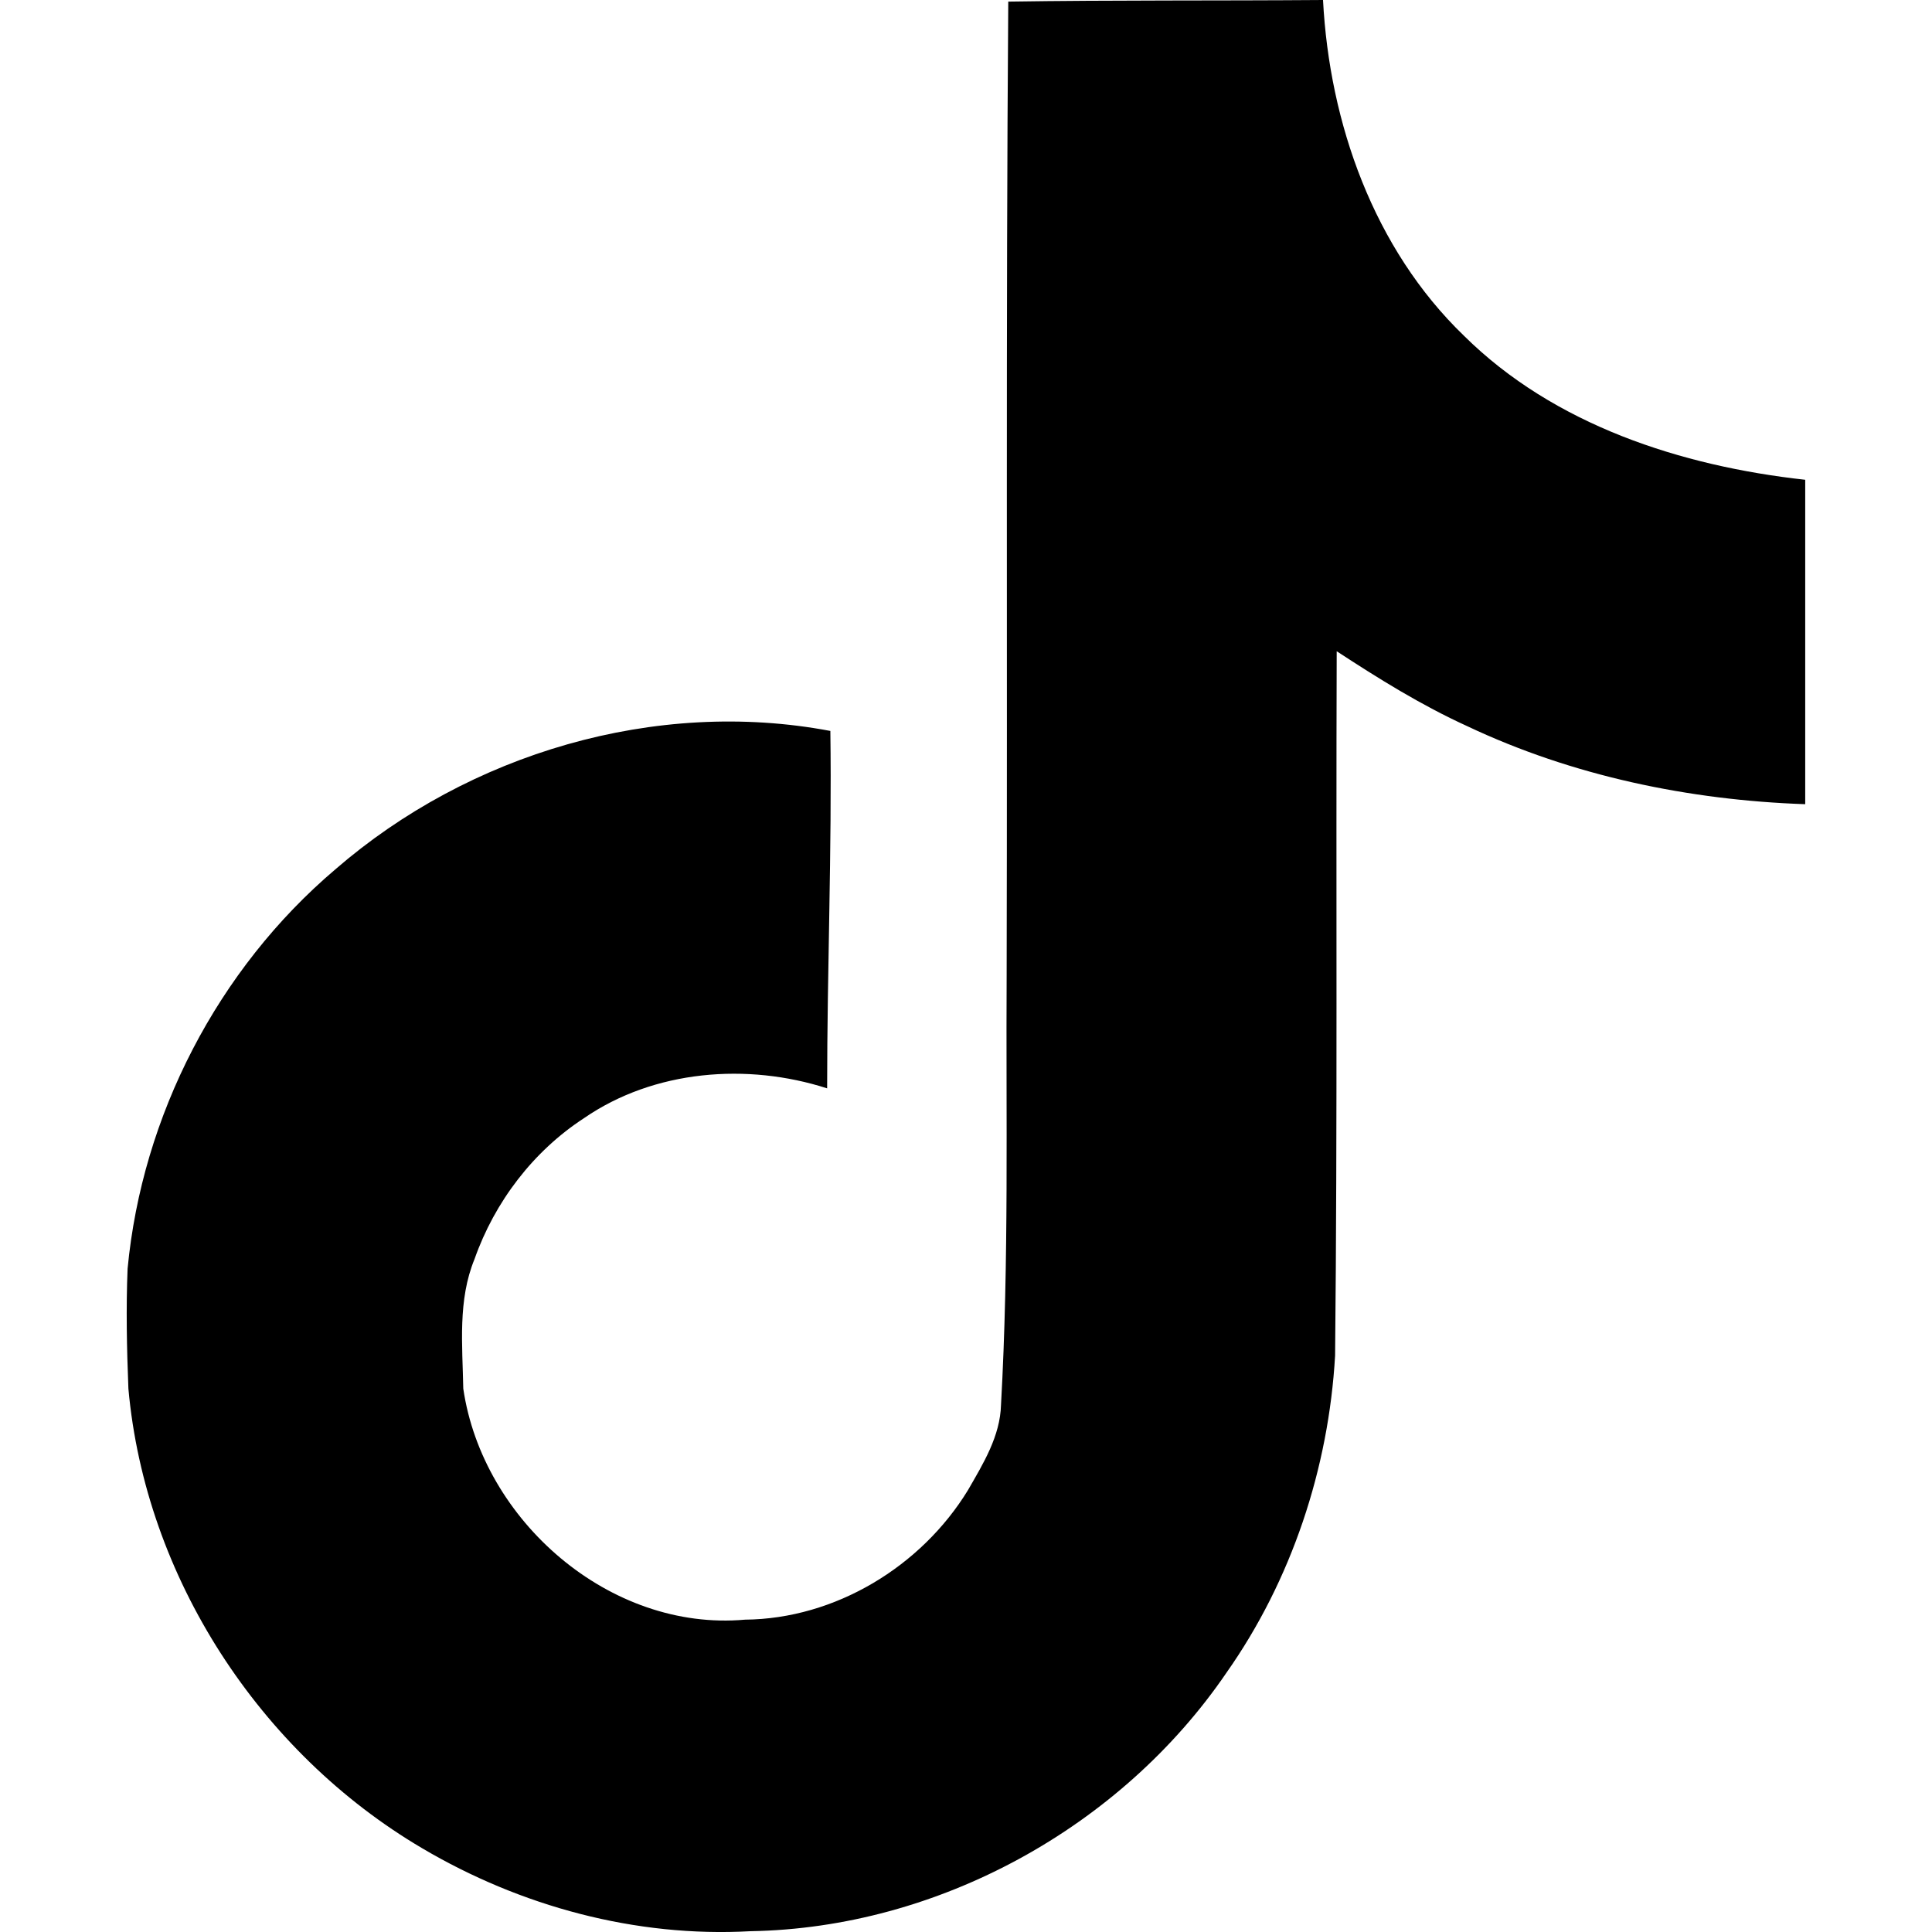
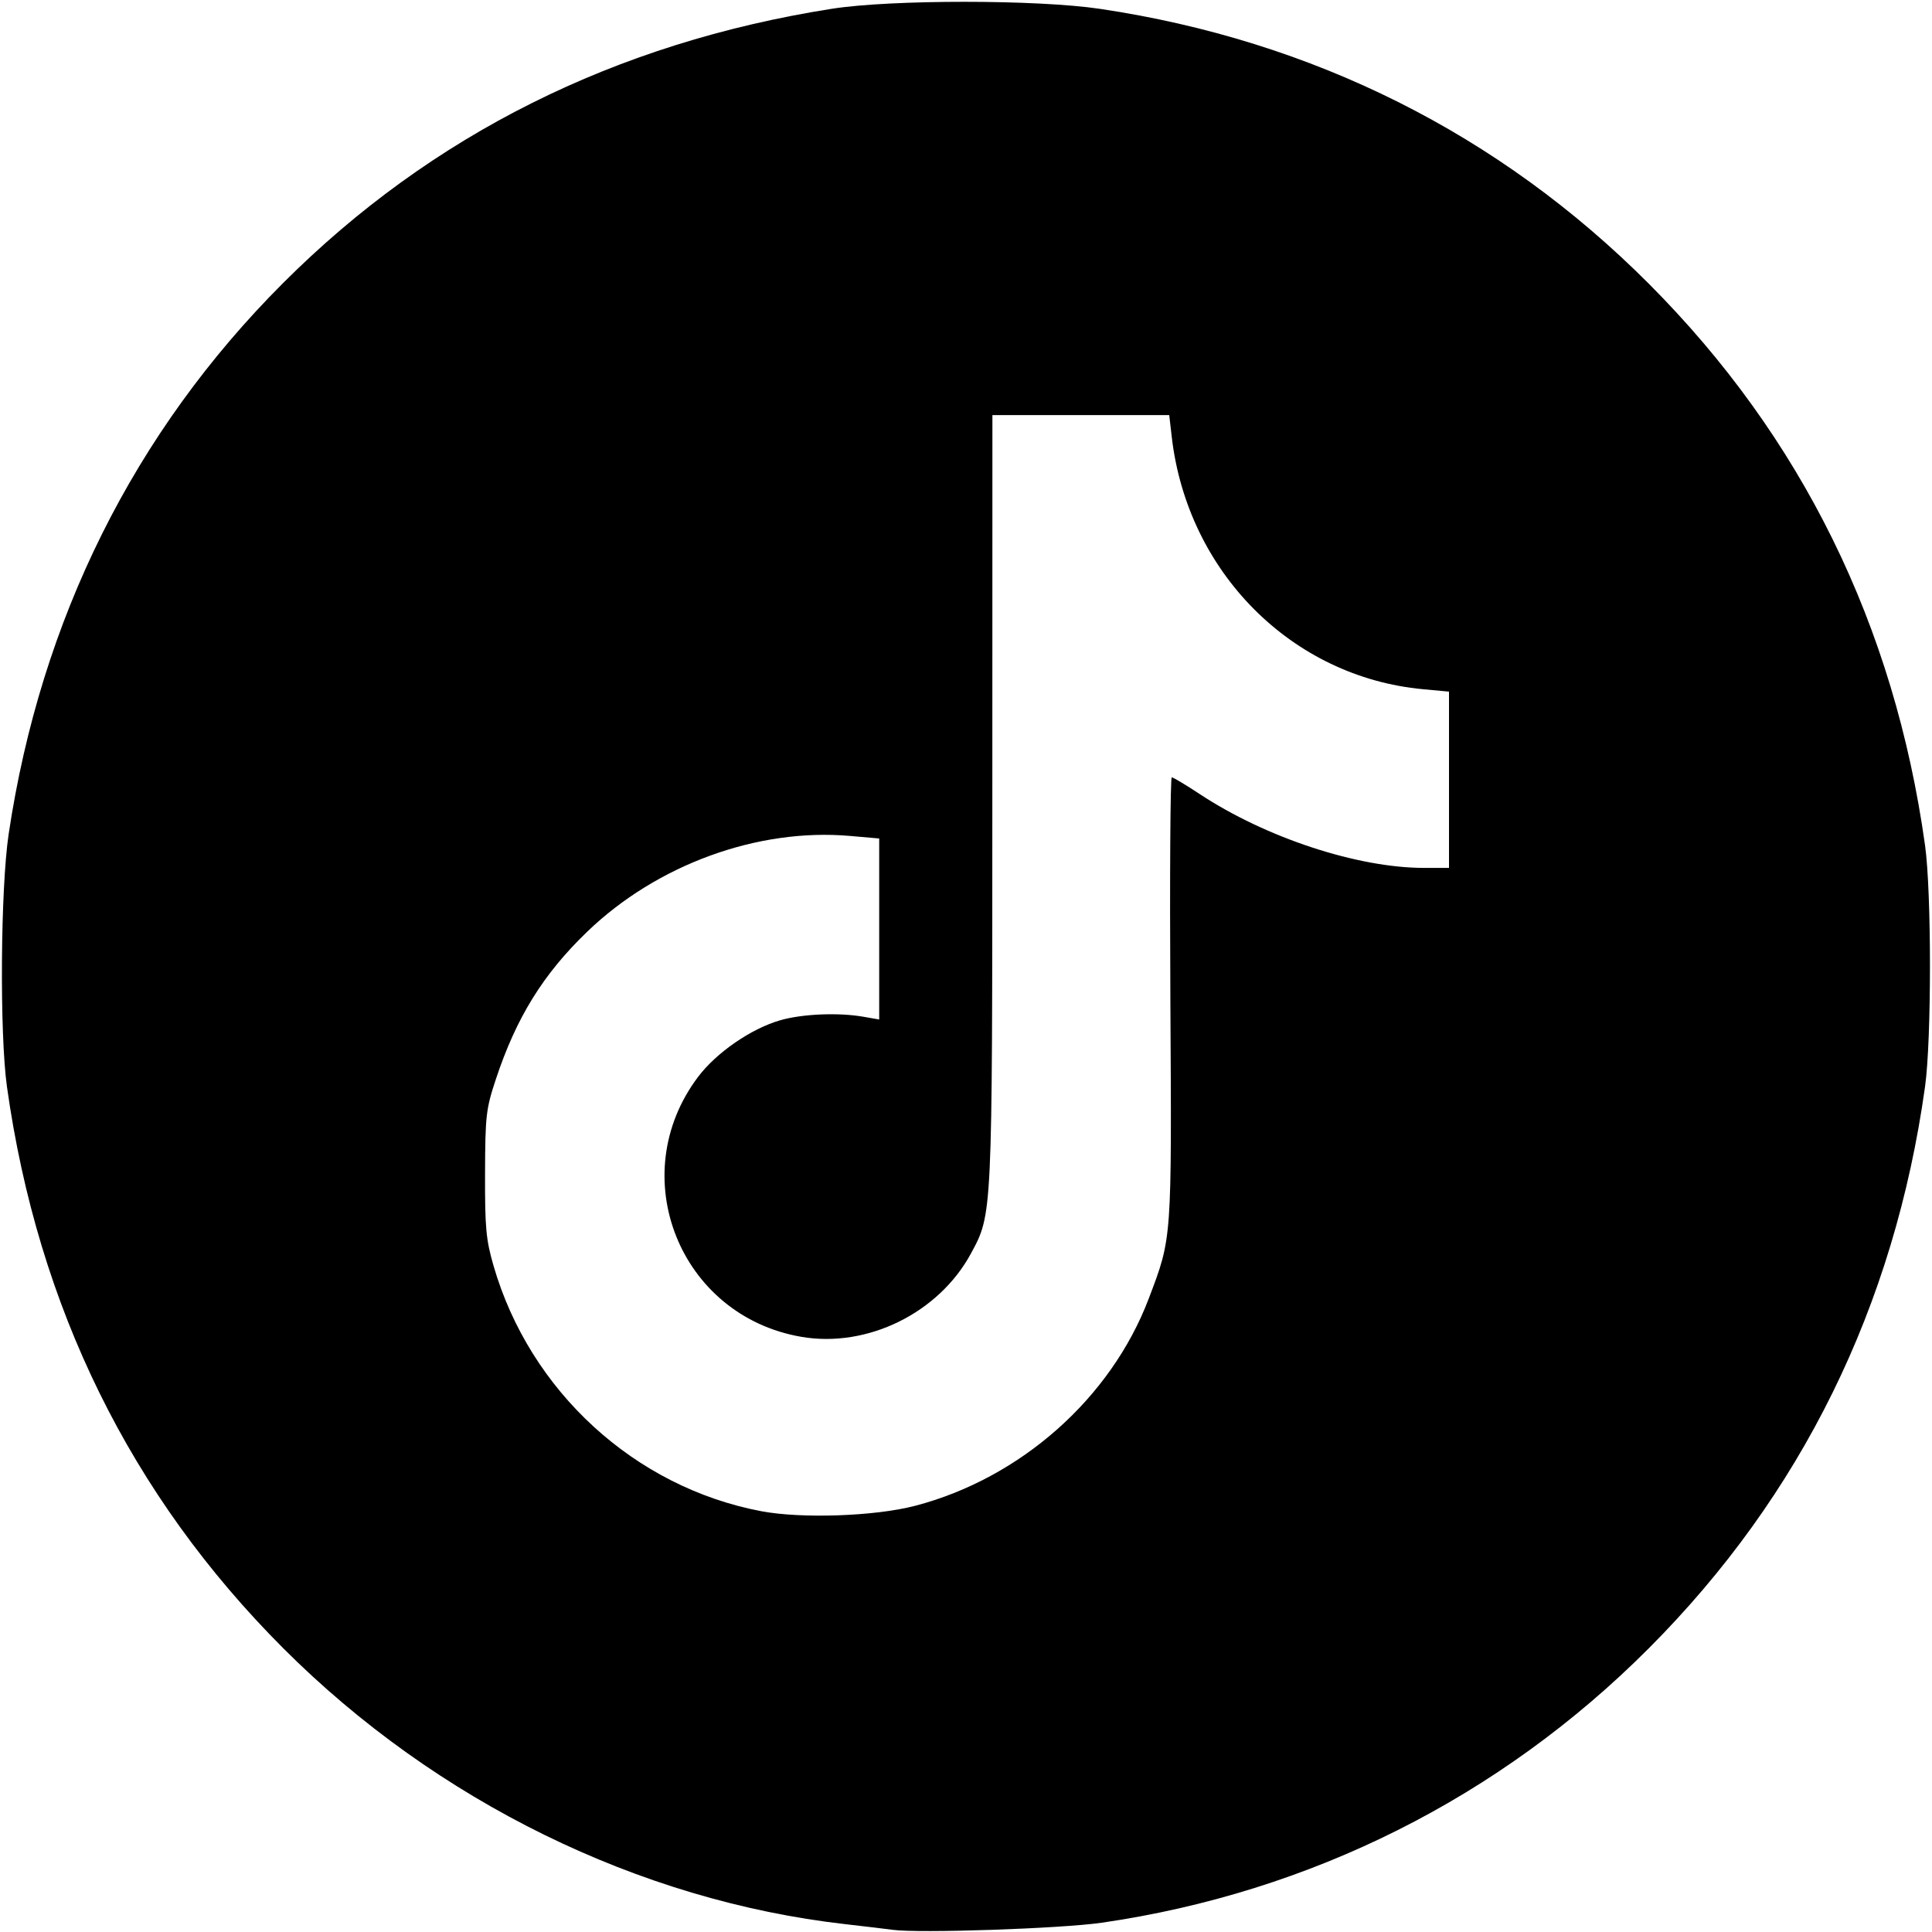
- <svg viewBox="0 0 24 24" fill="currentColor">
-   <path d="M12.525.02c1.31-.02 2.61-.01 3.91-.02.08 1.53.63 3.09 1.75 4.17 1.12 1.11 2.7 1.62 4.24 1.79v4.03c-1.44-.05-2.89-.35-4.2-.97-.57-.26-1.1-.59-1.62-.93-.01 2.92.01 5.84-.02 8.75-.08 1.4-.54 2.79-1.35 3.94-1.31 1.92-3.58 3.17-5.91 3.21-1.43.08-2.86-.31-4.08-1.03-2.02-1.19-3.44-3.37-3.65-5.71-.02-.5-.03-1-.01-1.49.18-1.9 1.12-3.72 2.58-4.96 1.66-1.44 3.98-2.13 6.15-1.72.02 1.48-.04 2.96-.04 4.44-.99-.32-2.15-.23-3.02.37-.63.41-1.11 1.04-1.36 1.75-.21.51-.15 1.07-.14 1.61.24 1.64 1.82 3.02 3.5 2.87 1.12-.01 2.19-.66 2.77-1.61.19-.33.4-.67.41-1.06.1-1.79.06-3.57.07-5.36.01-4.03-.01-8.05.02-12.07z" />
+ <svg xmlns="http://www.w3.org/2000/svg" width="135.467mm" height="135.467mm" viewBox="0 0 135.467 135.467" version="1.1" id="svg1" xml:space="preserve">
+   <defs id="defs1" />
+   <g id="layer1" transform="translate(-40.74583,-75.14168)">
+     <path style="fill:#000000" d="m 103.32,210.454 c -0.437,-0.06 -1.925,-0.238 -3.307,-0.395 -14.467,-1.646 -28.68,-8.62 -39.388,-19.328 -10.716,-10.716 -17.225,-23.937 -19.391,-39.388 -0.522,-3.722 -0.453,-13.897 0.12,-17.727 2.251,-15.044 8.794,-28.181 19.239,-38.626 10.399,-10.399 23.293,-16.843 38.48,-19.233 4.153,-0.653 14.398,-0.651 18.799,0.005 14.927,2.223 28.012,8.776 38.484,19.273 10.72,10.746 17.216,23.953 19.368,39.374 0.461,3.304 0.461,13.63 0,16.933 -2.148,15.397 -8.665,28.646 -19.368,39.374 -10.43,10.455 -23.708,17.116 -38.351,19.241 -2.863,0.415 -12.831,0.753 -14.684,0.497 z m 1.587,-29.727 c 7.408,-1.938 13.738,-7.552 16.387,-14.535 1.633,-4.306 1.611,-3.993 1.515,-21.001 -0.048,-8.549 -0.004,-15.544 0.098,-15.544 0.102,0 0.976,0.522 1.941,1.16 4.649,3.072 11.08,5.19 15.754,5.19 h 1.744 v -6.18 -6.18 l -1.821,-0.169 c -9.2,-0.855 -16.523,-8.21 -17.62,-17.7 l -0.176,-1.521 h -6.199 -6.199 l -0.005,26.921 c -0.005,29.342 0.007,29.084 -1.505,31.875 -2.256,4.164 -7.264,6.626 -11.875,5.836 -8.561,-1.466 -12.474,-11.313 -7.247,-18.237 1.279,-1.694 3.703,-3.366 5.74,-3.958 1.54,-0.448 4.075,-0.558 5.83,-0.253 l 1.124,0.195 v -6.346 -6.346 l -2.051,-0.179 c -6.466,-0.564 -13.533,2.011 -18.418,6.711 -3.09,2.973 -4.972,6.011 -6.409,10.346 -0.693,2.092 -0.746,2.554 -0.759,6.615 -0.011,3.797 0.066,4.64 0.596,6.47 2.545,8.789 9.89,15.523 18.767,17.206 2.833,0.537 7.981,0.357 10.786,-0.377 z" id="path1" />
+   </g>
</svg>
